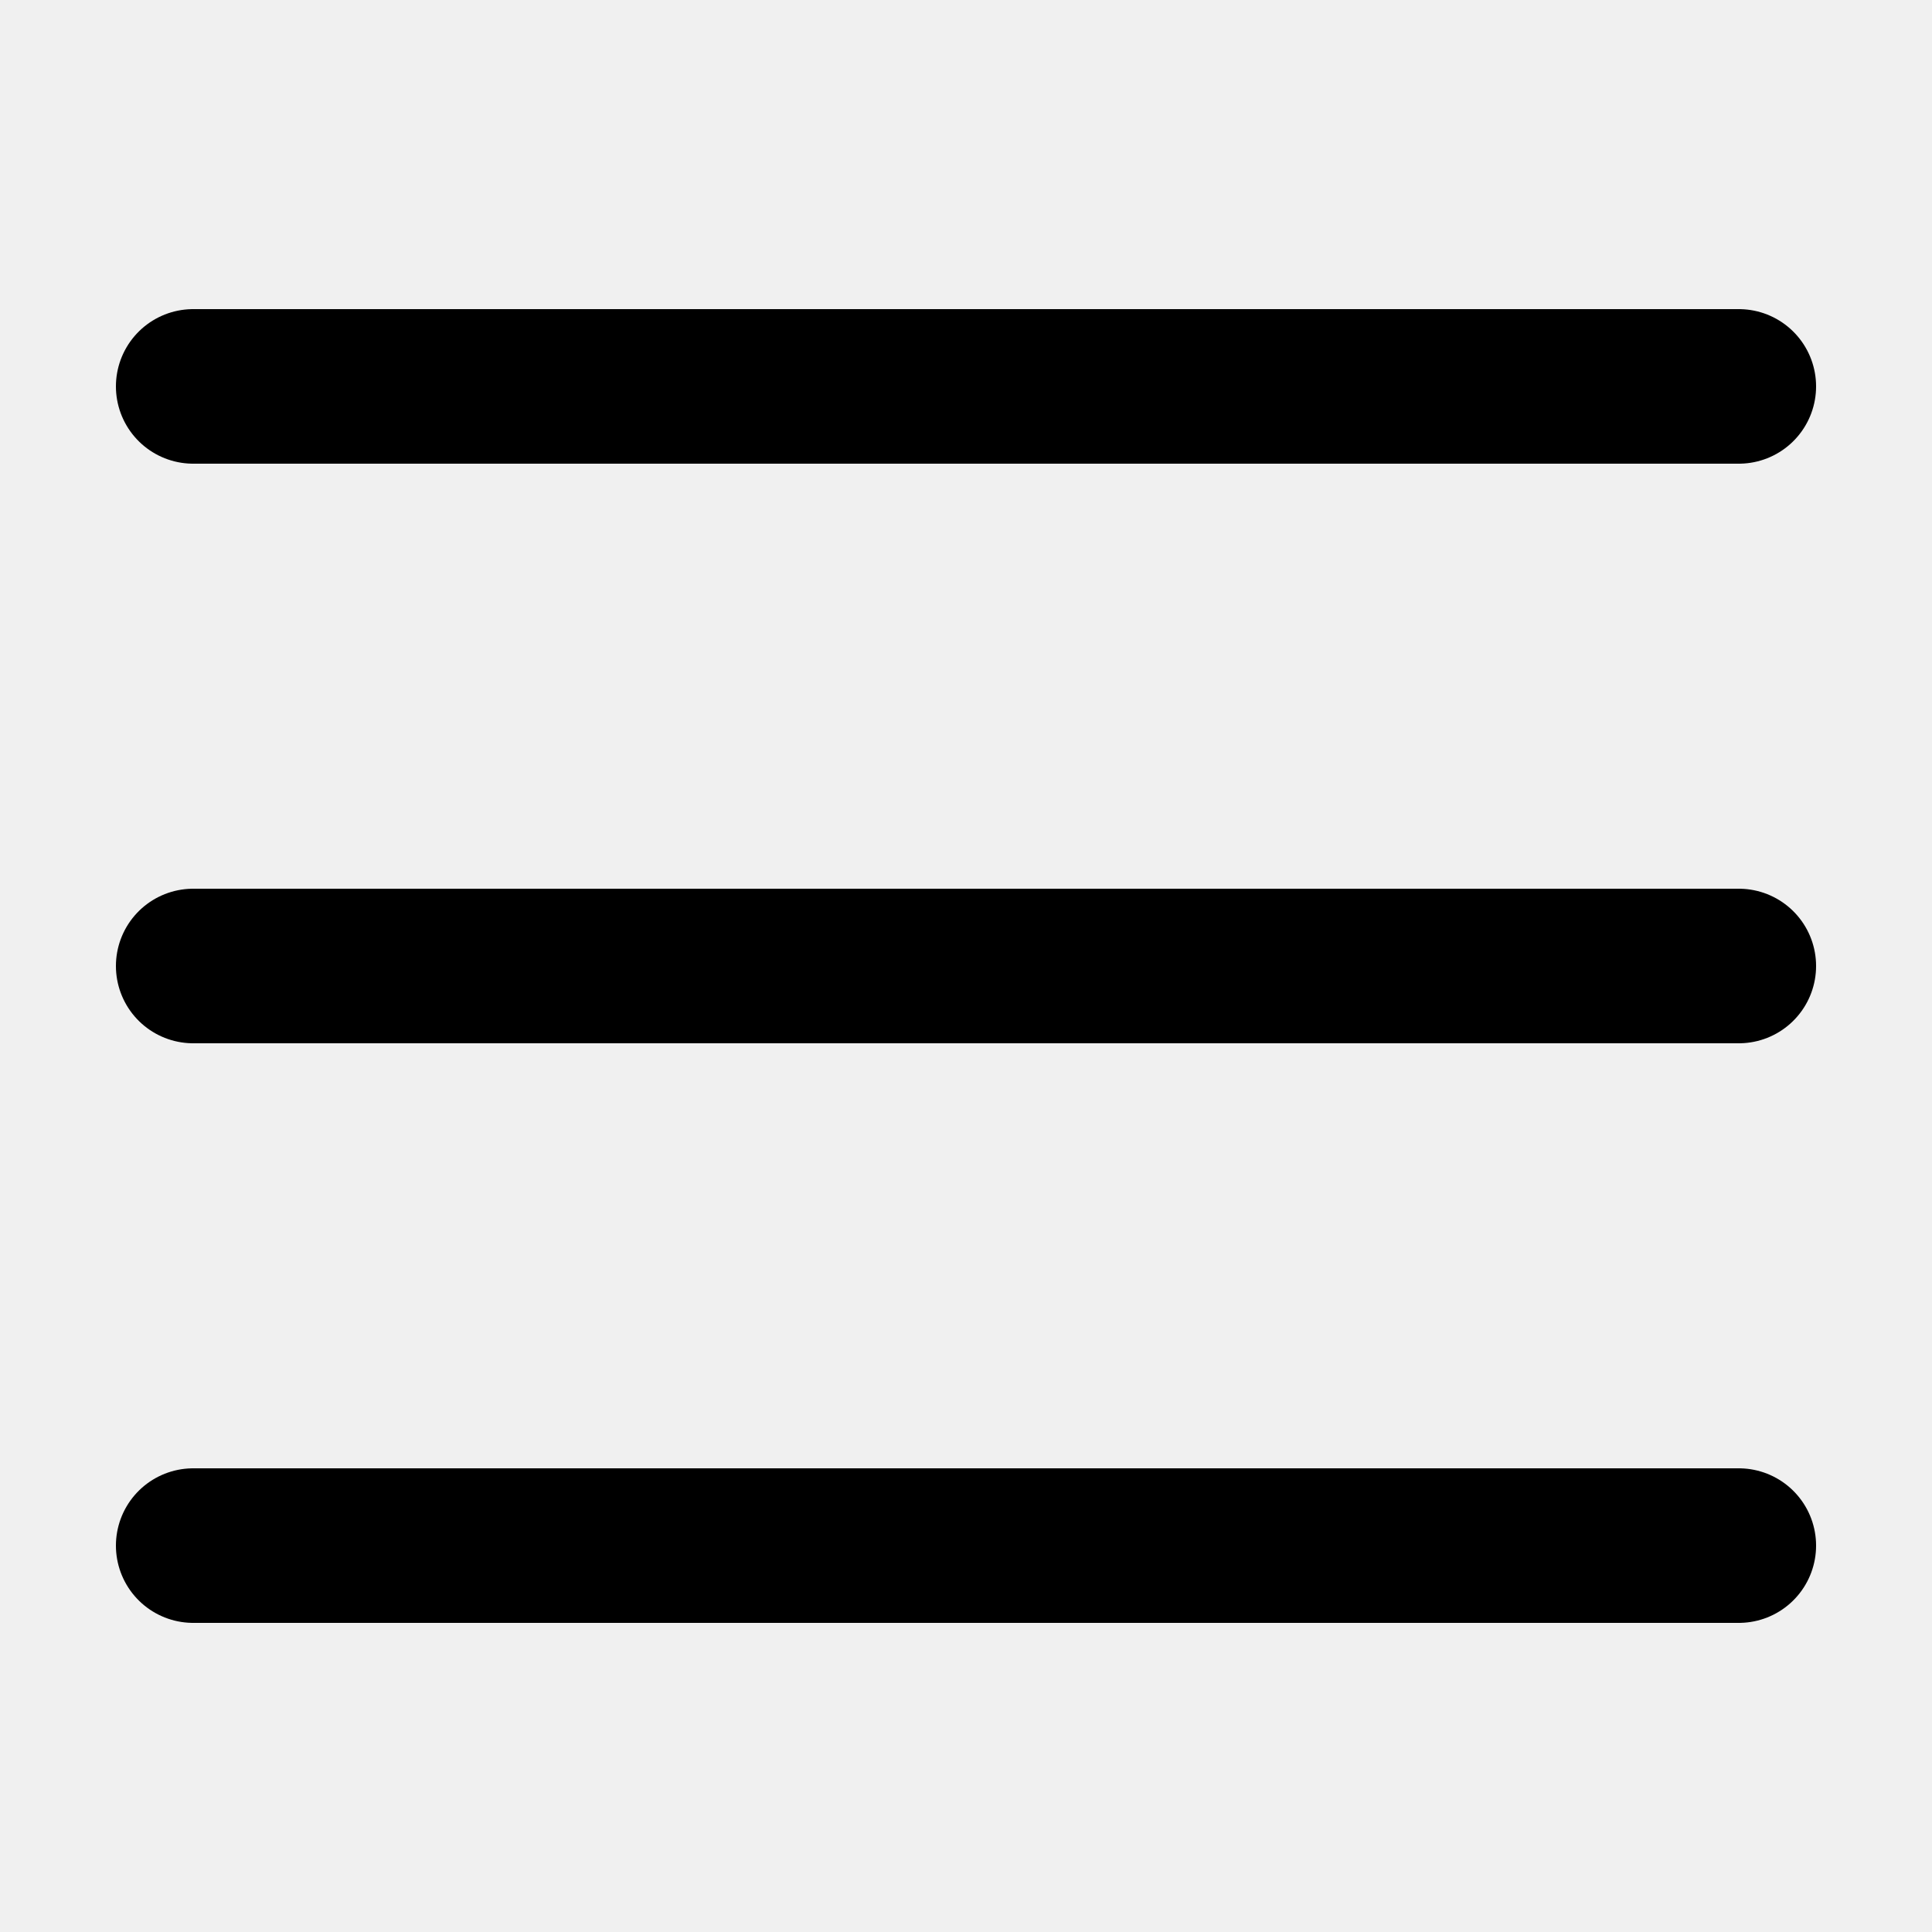
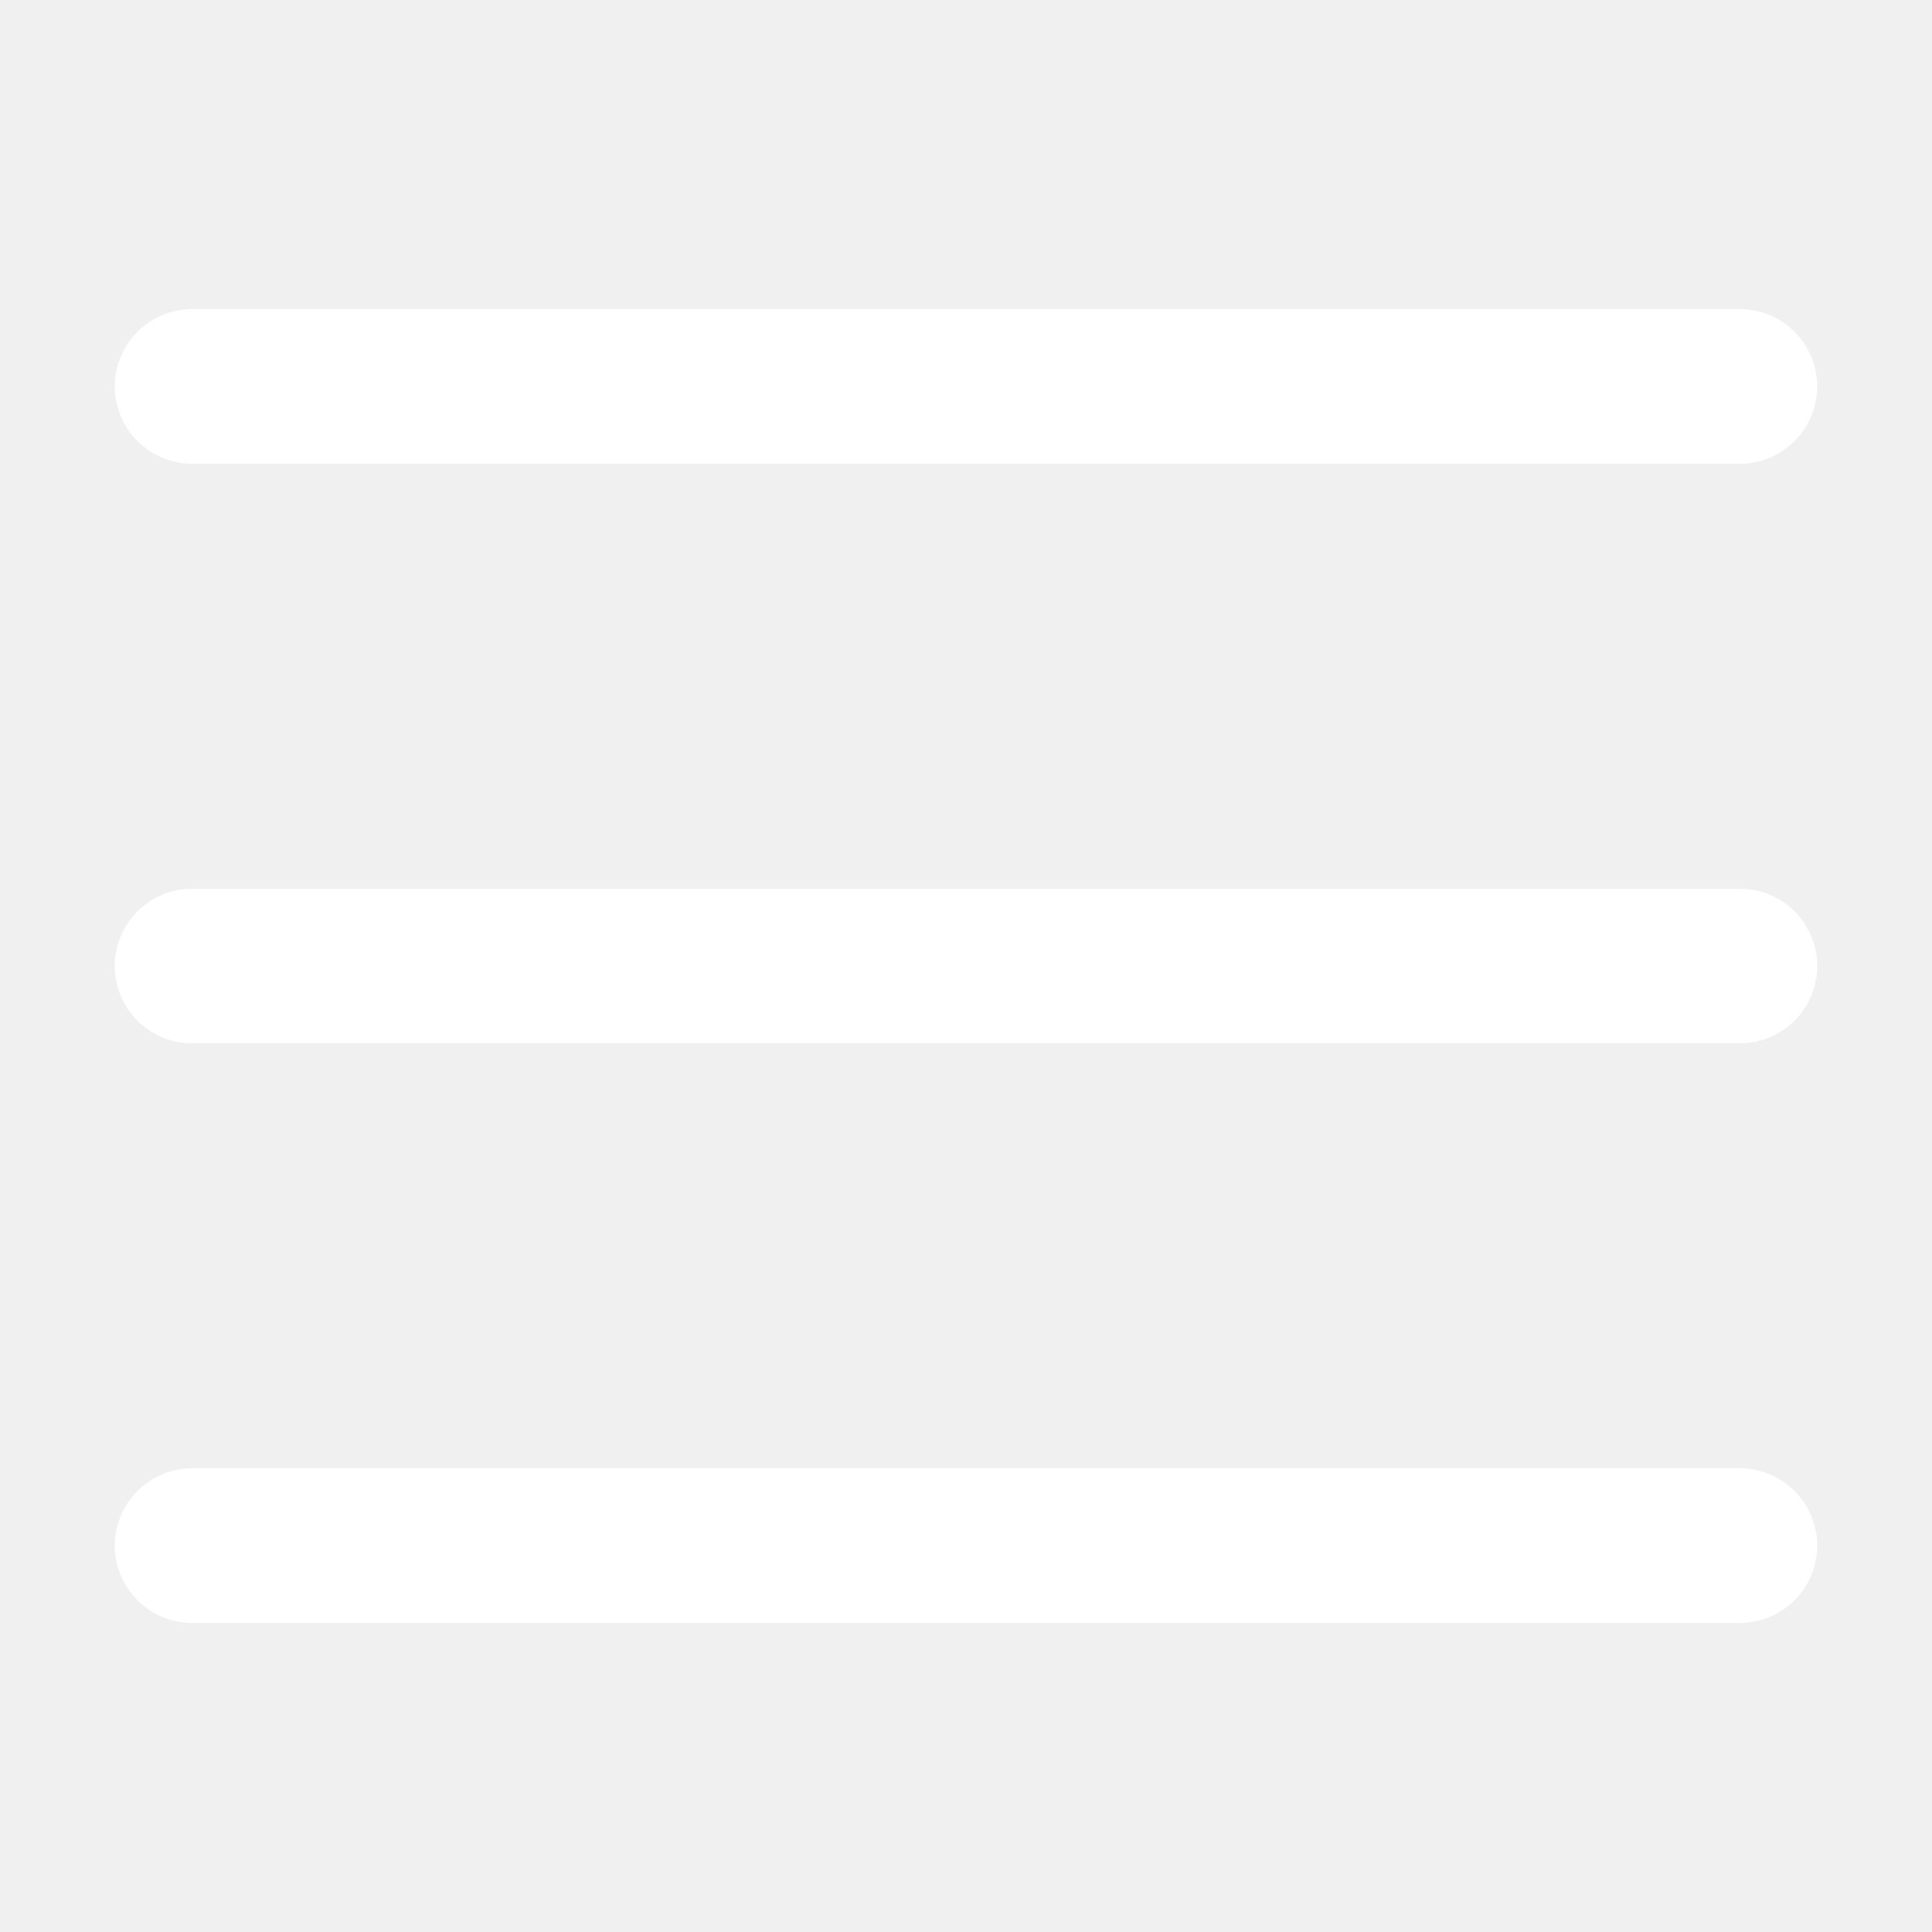
- <svg xmlns="http://www.w3.org/2000/svg" viewBox="0 0 50 50" width="500px" height="500px">
-   <line style="fill:none;stroke:#000000;stroke-width:4;stroke-linecap:round;stroke-miterlimit:10;" x1="45" y1="25" x2="5" y2="25" />
-   <line style="fill:none;stroke:#000000;stroke-width:4;stroke-linecap:round;stroke-miterlimit:10;" x1="45" y1="10" x2="5" y2="10" />
-   <line style="fill:none;stroke:#000000;stroke-width:4;stroke-linecap:round;stroke-miterlimit:10;" x1="5" y1="40" x2="45" y2="40" />
+ <svg xmlns="http://www.w3.org/2000/svg" viewBox="0,0,256,256" width="50px" height="50px" fill-rule="nonzero">
+   <g fill="#ffffff" fill-rule="nonzero" stroke="none" stroke-width="1" stroke-linecap="butt" stroke-linejoin="miter" stroke-miterlimit="10" stroke-dasharray="" stroke-dashoffset="0" font-family="none" font-weight="none" font-size="none" text-anchor="none" style="mix-blend-mode: normal">
+     <g transform="scale(5.12,5.12)">
+       <path d="M5,8c-0.721,-0.01 -1.392,0.369 -1.756,0.992c-0.364,0.623 -0.364,1.394 0,2.017c0.364,0.623 1.034,1.002 1.756,0.992h40c0.721,0.01 1.392,-0.369 1.756,-0.992c0.364,-0.623 0.364,-1.394 0,-2.017c-0.364,-0.623 -1.034,-1.002 -1.756,-0.992zM5,23c-0.721,-0.01 -1.392,0.369 -1.756,0.992c-0.364,0.623 -0.364,1.394 0,2.017c0.364,0.623 1.034,1.002 1.756,0.992h40c0.721,0.01 1.392,-0.369 1.756,-0.992c0.364,-0.623 0.364,-1.394 0,-2.017c-0.364,-0.623 -1.034,-1.002 -1.756,-0.992zM5,38c-0.721,-0.01 -1.392,0.369 -1.756,0.992c-0.364,0.623 -0.364,1.394 0,2.017c0.364,0.623 1.034,1.002 1.756,0.992h40c0.721,0.01 1.392,-0.369 1.756,-0.992c0.364,-0.623 0.364,-1.394 0,-2.017c-0.364,-0.623 -1.034,-1.002 -1.756,-0.992z" />
+     </g>
+   </g>
</svg>
